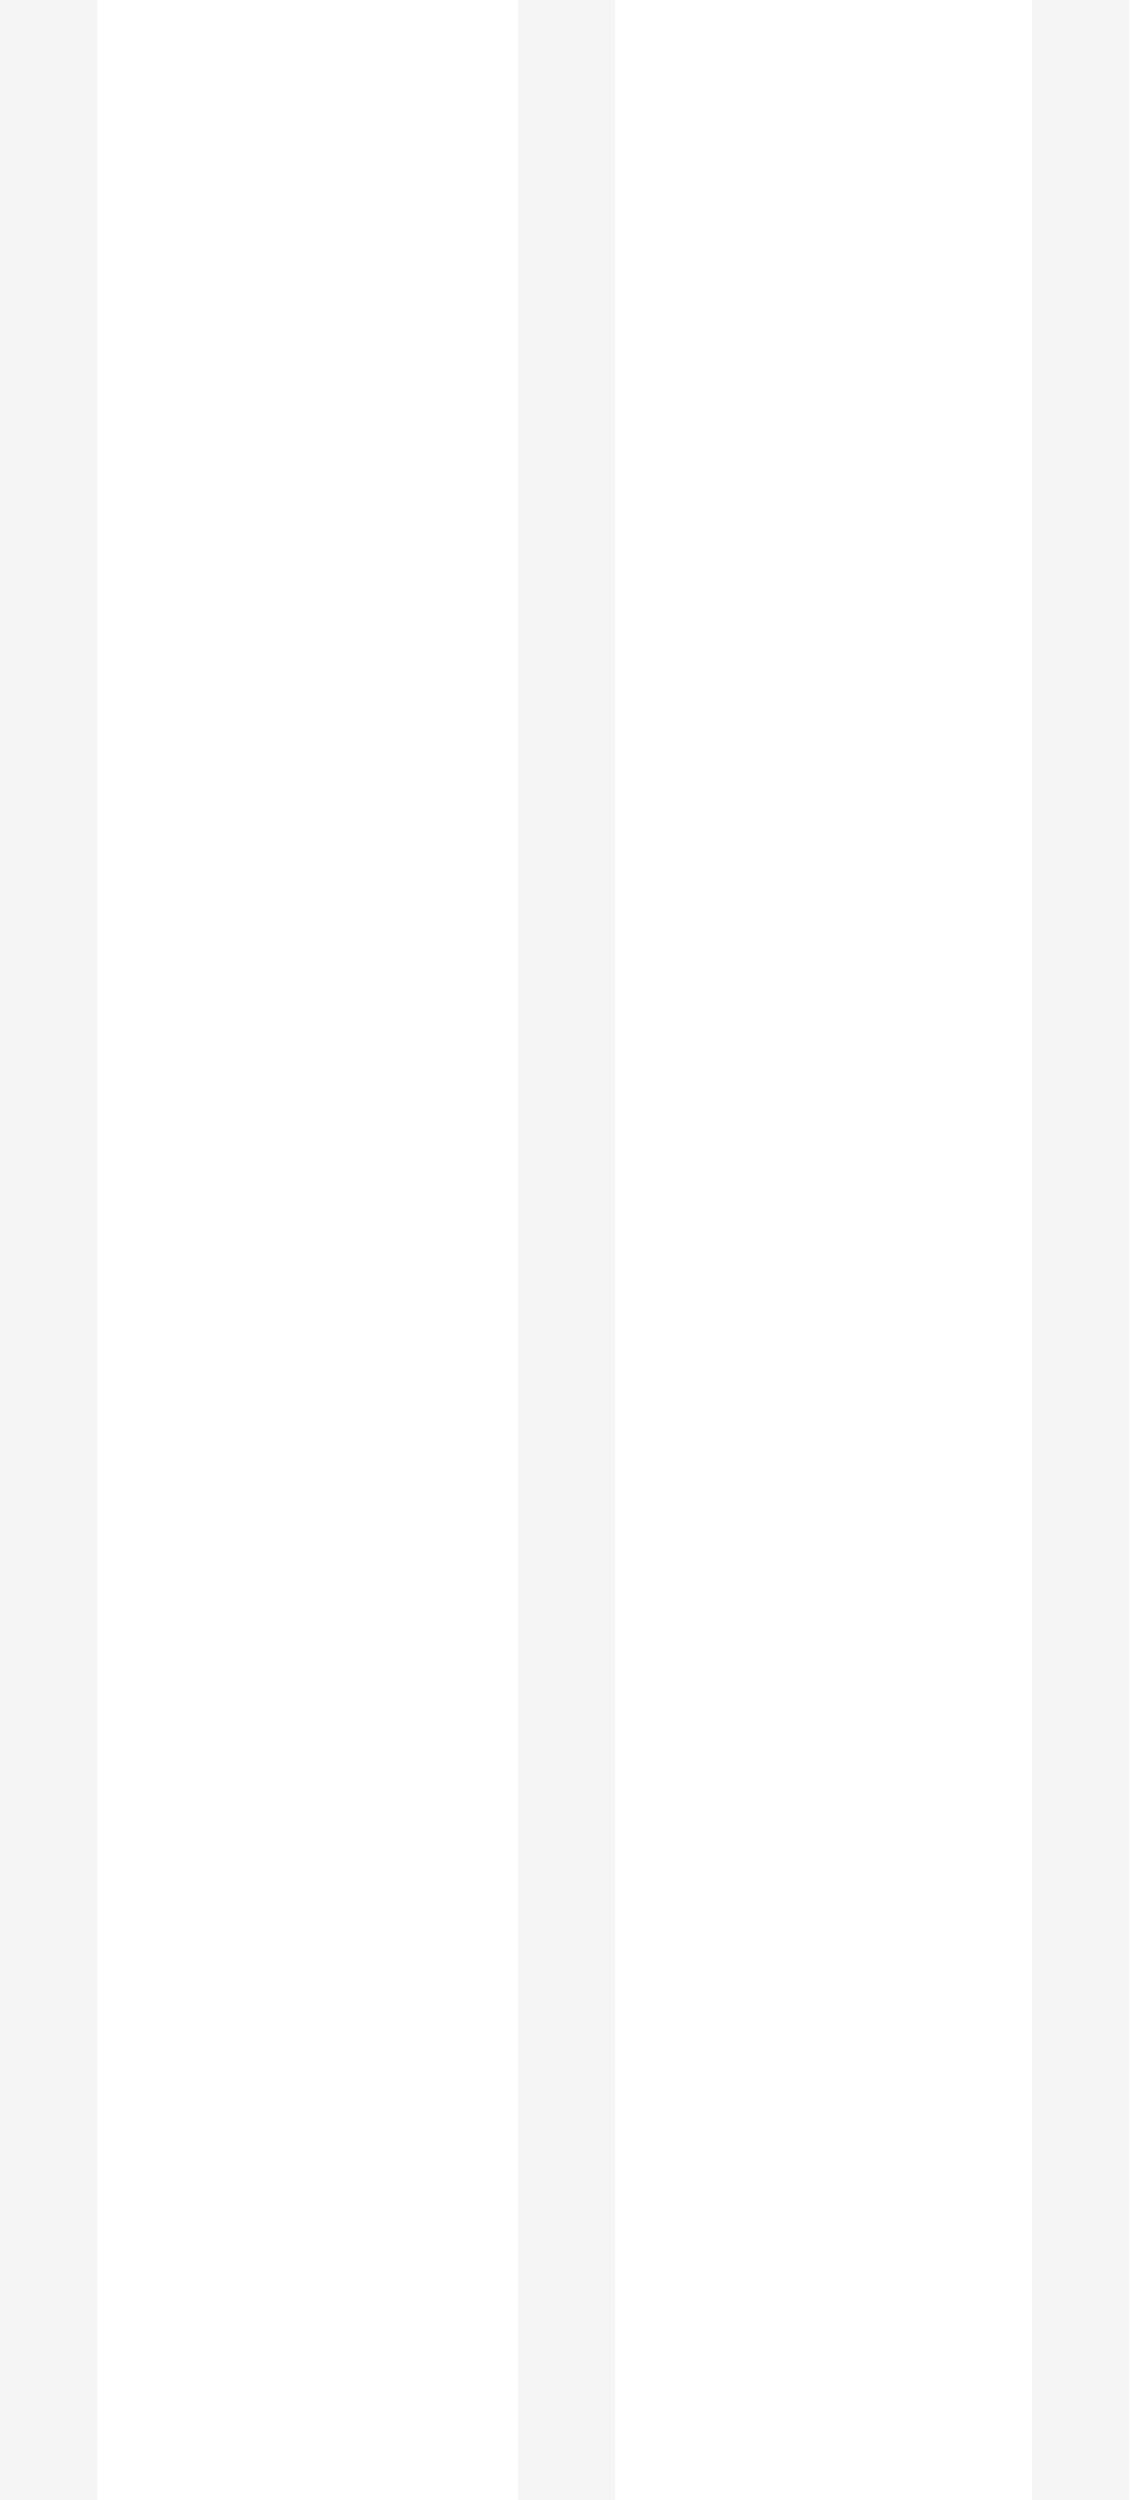
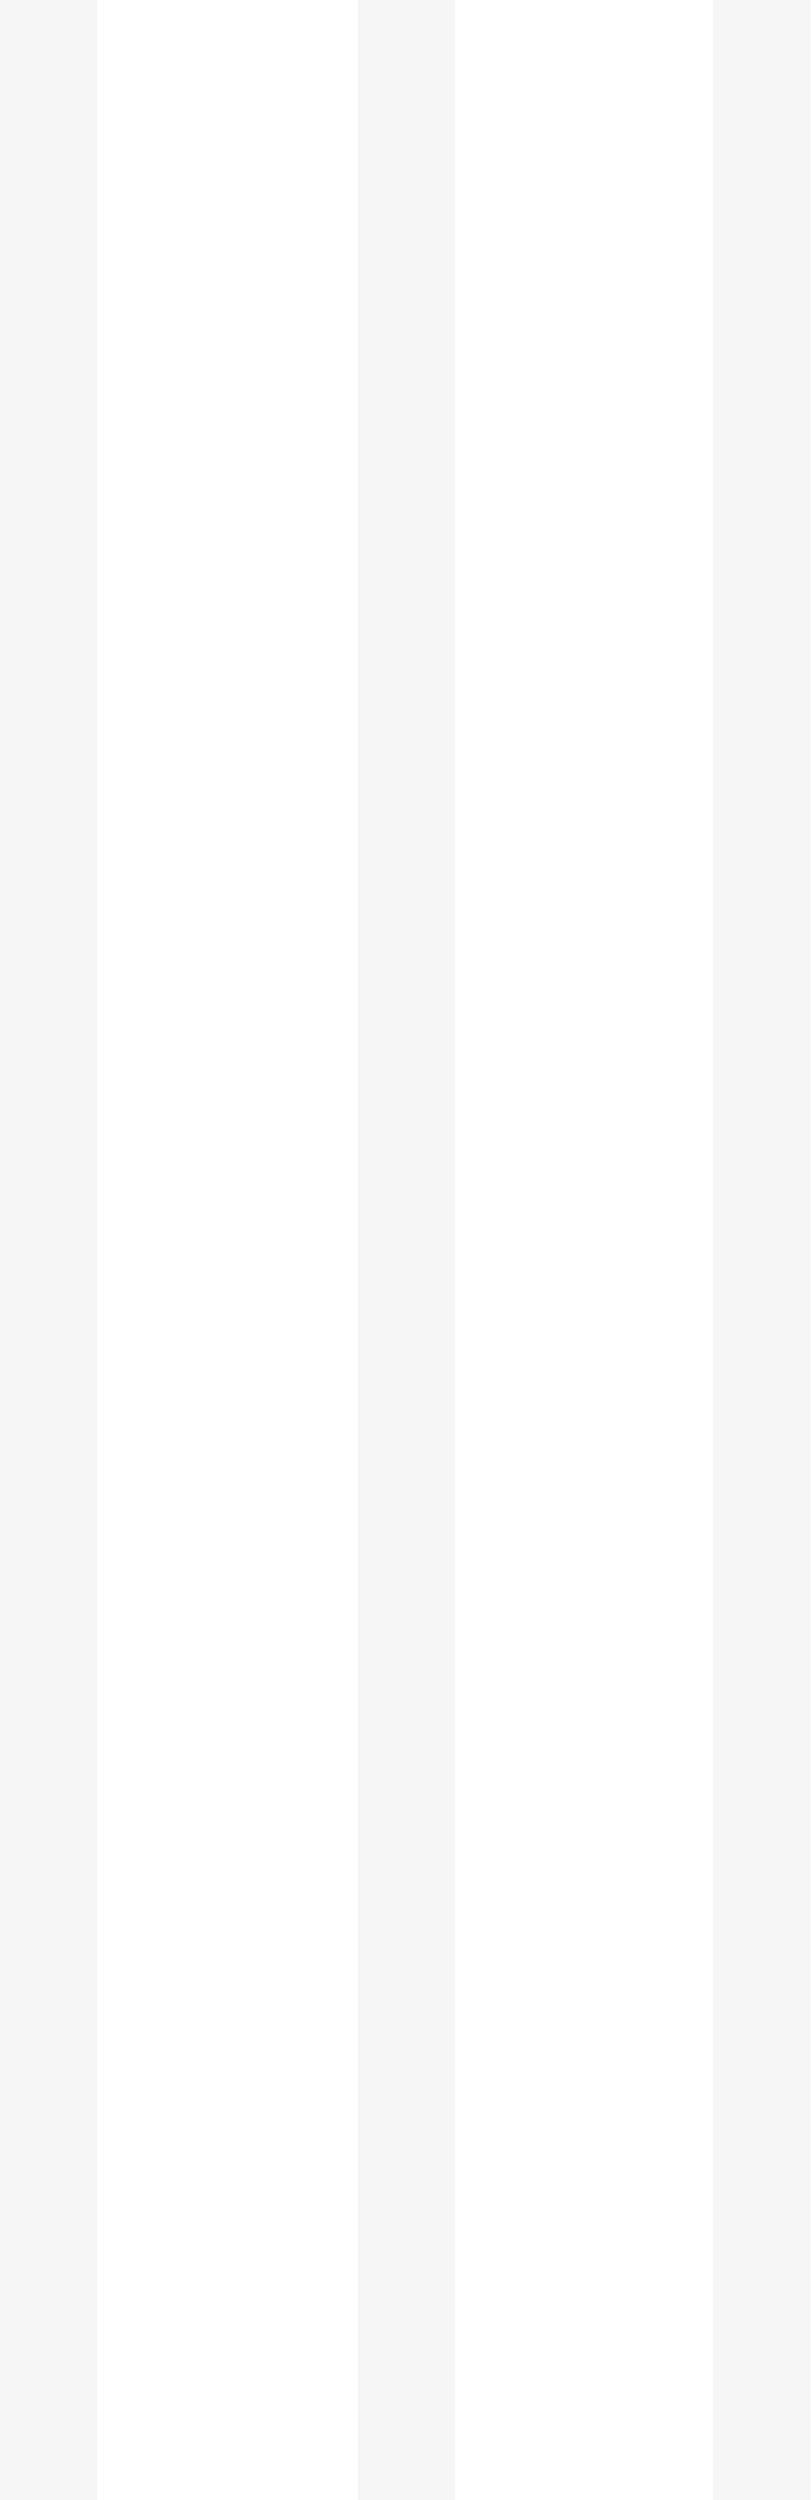
- <svg xmlns="http://www.w3.org/2000/svg" preserveAspectRatio="none" overflow="visible" style="display: block;" width="34.879" height="77.226" viewBox="0 0 34.879 77.226" fill="none">
+ <svg xmlns="http://www.w3.org/2000/svg" preserveAspectRatio="none" overflow="visible" style="display: block;" width="25.027" height="77.226" viewBox="0 0 25.027 77.226" fill="none">
  <g id="Group 19">
-     <path id="Line 1" d="M1.5 77.226L1.5 0" stroke-width="3" stroke="#F5F5F5" />
-     <path id="Line 2" d="M17.5 77.226L17.5 0" stroke-width="3" stroke="#F5F5F5" />
-     <path id="Line 2_2" d="M33.379 77.226V0" stroke-width="3" stroke="#F5F5F5" />
+     <line id="Line 1" x1="1.5" y1="77.226" x2="1.5" stroke-width="3" stroke="#F5F5F5" />
+     <line id="Line 2" x1="12.555" y1="77.226" x2="12.555" stroke-width="3" stroke="#F5F5F5" />
+     <line id="Line 2_2" x1="23.527" y1="77.226" x2="23.527" stroke-width="3" stroke="#F5F5F5" />
  </g>
</svg>
